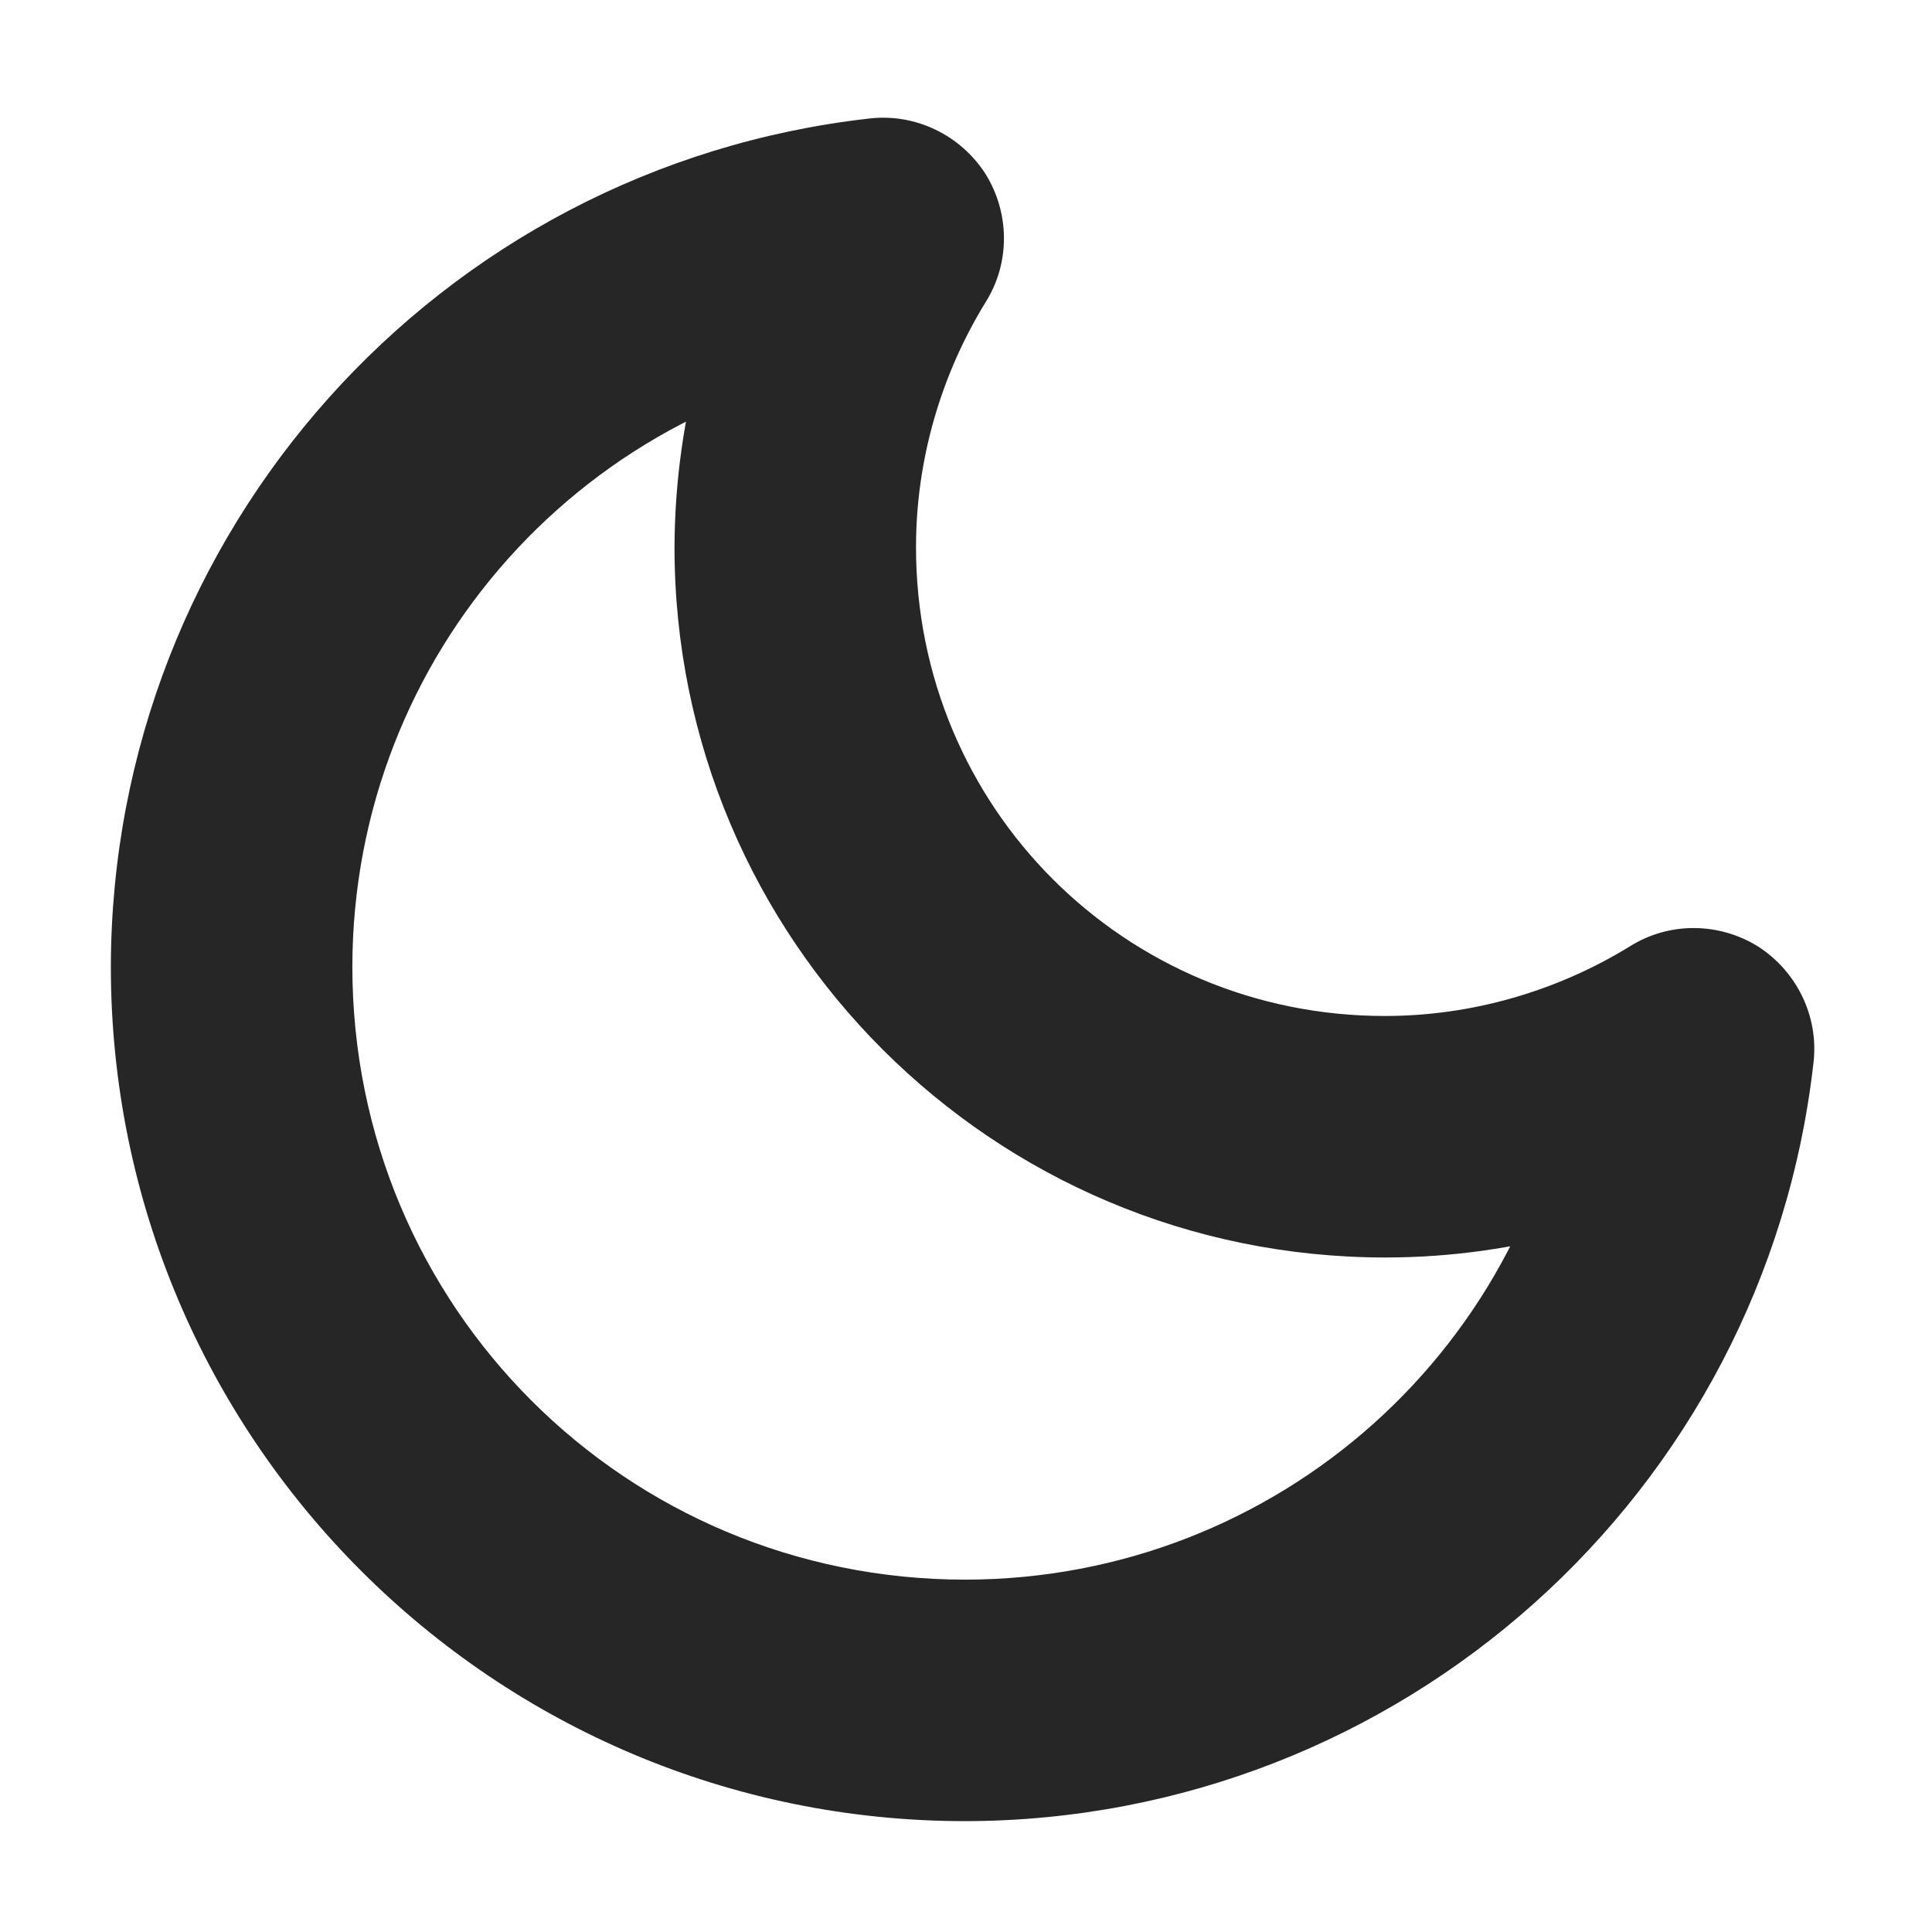
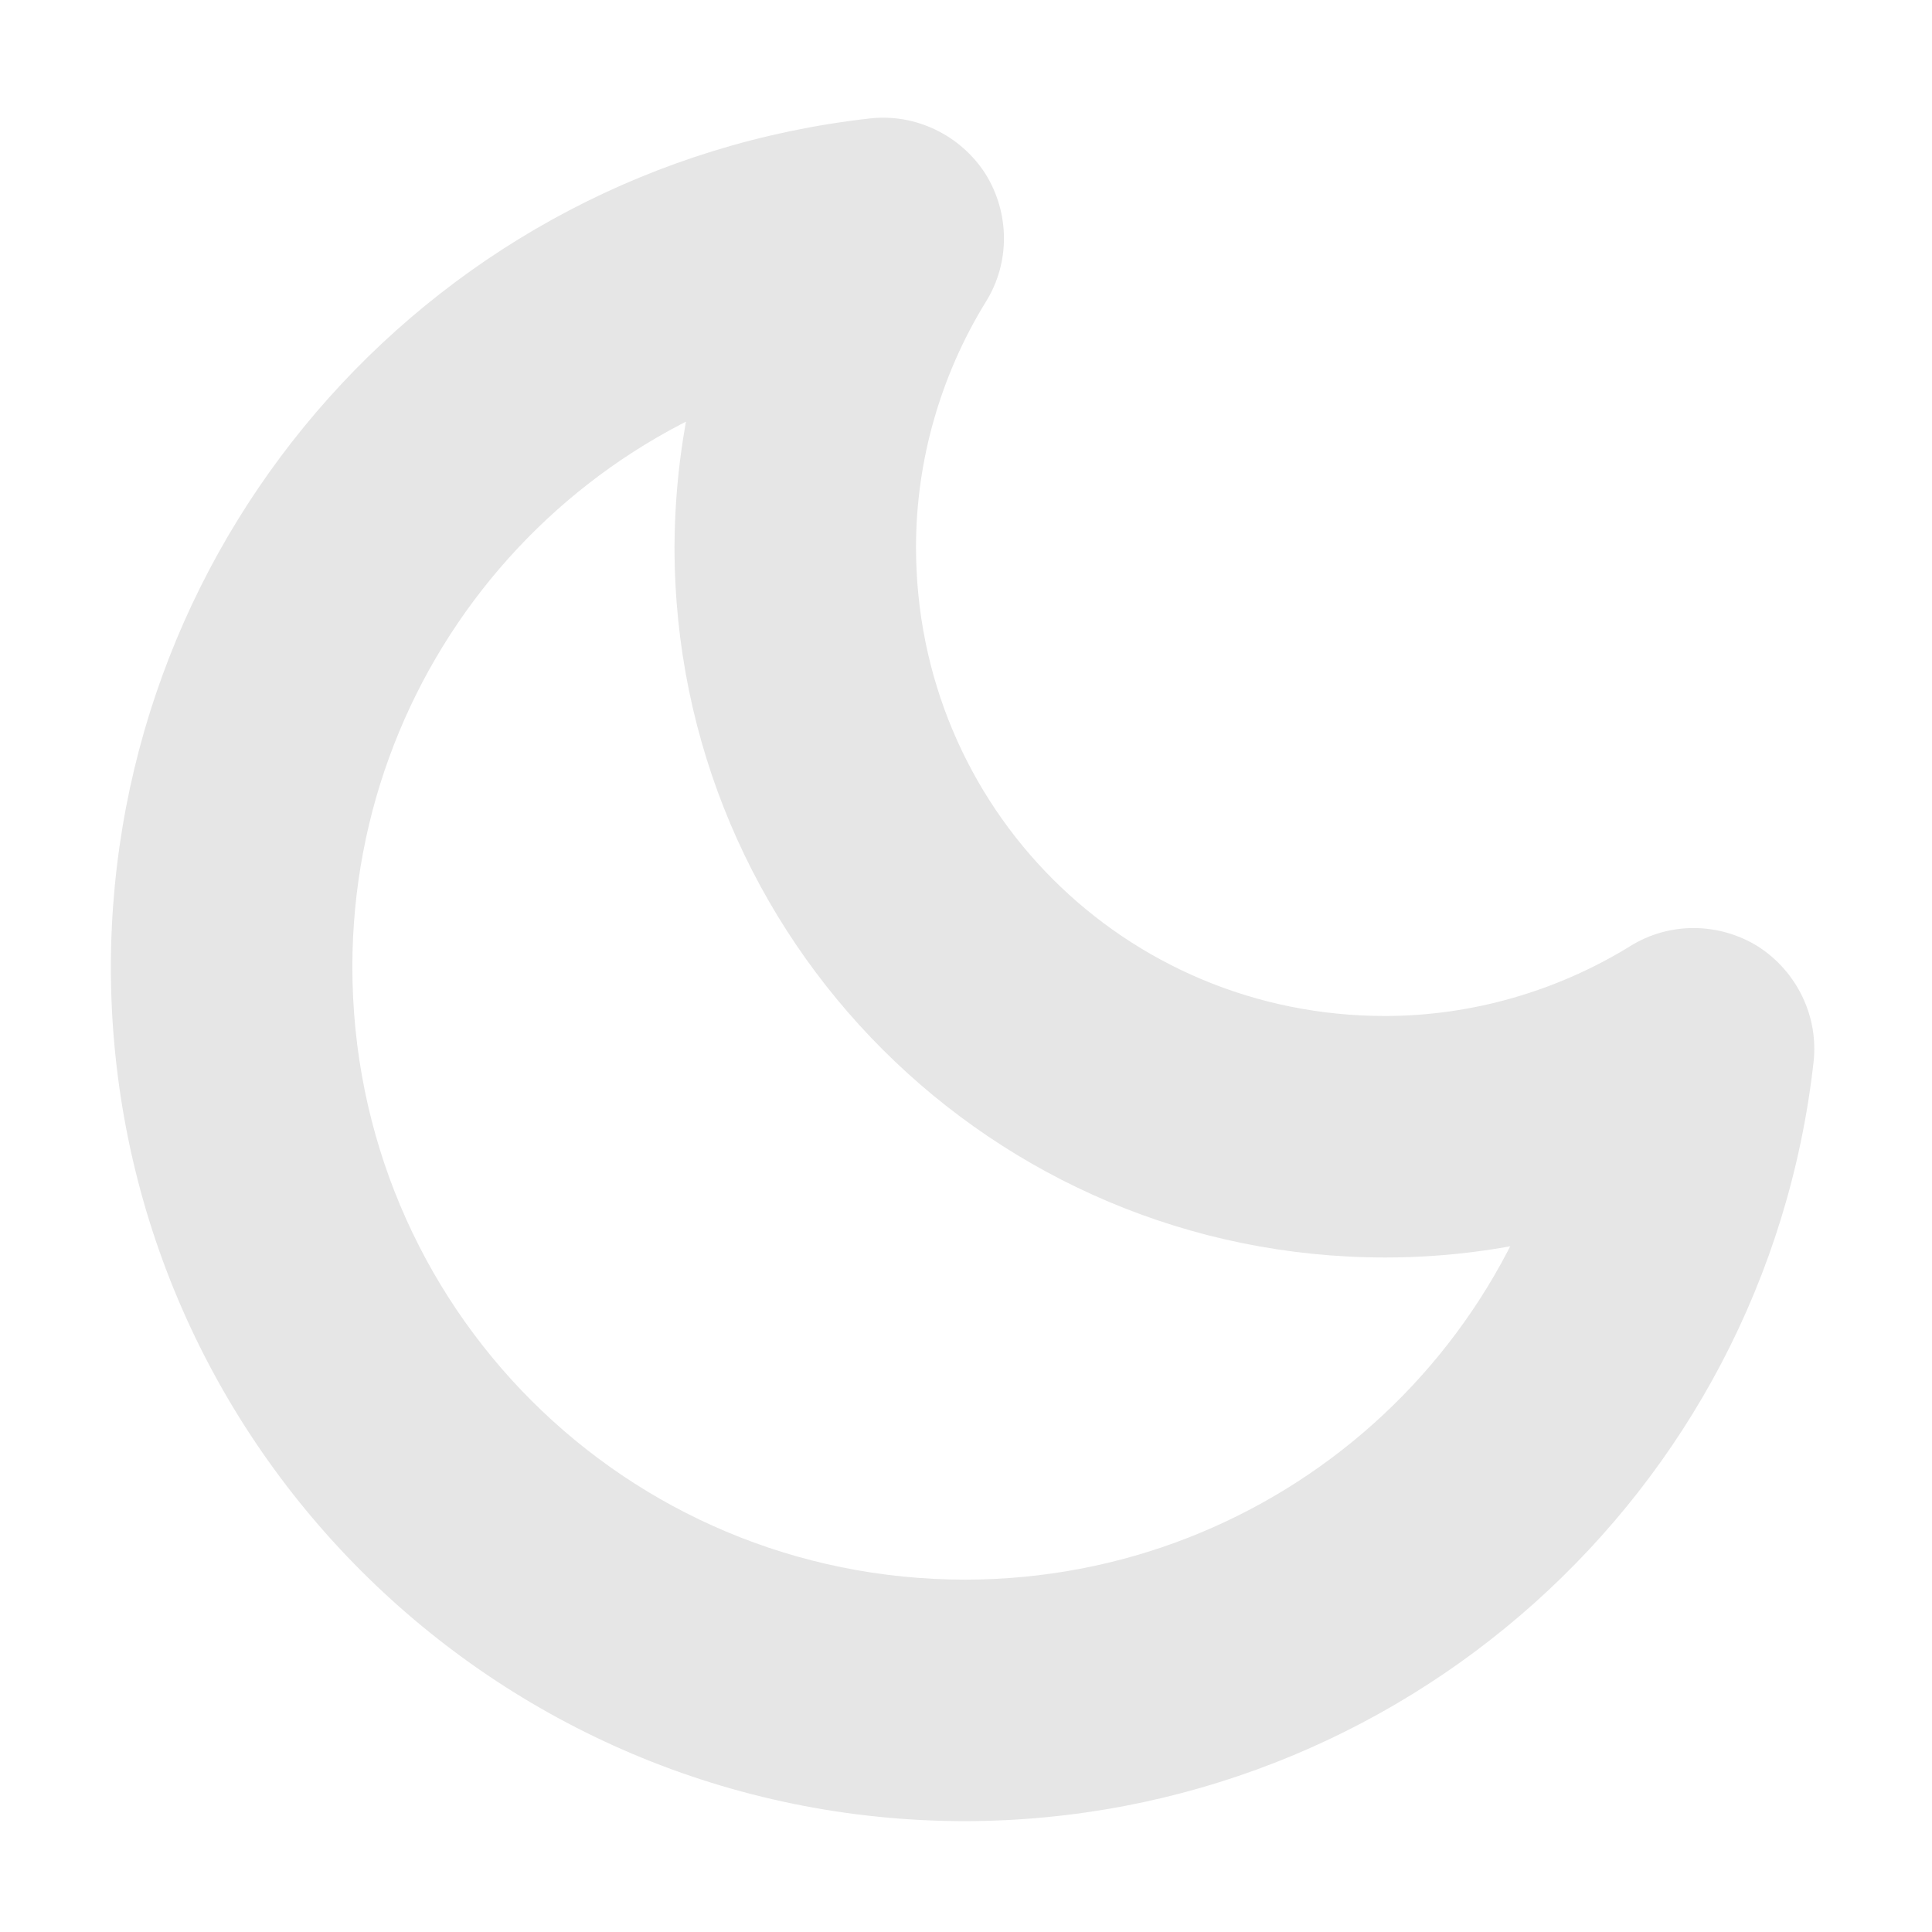
<svg xmlns="http://www.w3.org/2000/svg" height="16px" viewBox="0 0 16 16" width="16px">
-   <path d="m 0.918 8.004 c 0 3.91 3.168 7.078 7.078 7.078 c 3.598 -0.008 6.621 -2.711 7.023 -6.285 c 0.043 -0.379 -0.137 -0.75 -0.457 -0.957 c -0.324 -0.203 -0.738 -0.207 -1.062 -0.004 c -0.609 0.375 -1.316 0.578 -2.031 0.578 c -2.156 0 -3.883 -1.727 -3.883 -3.883 c 0 -0.715 0.203 -1.422 0.578 -2.031 c 0.203 -0.324 0.199 -0.738 -0.004 -1.062 c -0.207 -0.32 -0.578 -0.5 -0.957 -0.457 c -3.574 0.402 -6.277 3.426 -6.285 7.023 z m 4.668 -3.473 c 0 3.25 2.633 5.883 5.887 5.883 c 1.086 0 2.152 -0.305 3.078 -0.879 l -1.52 -0.961 c -0.289 2.57 -2.449 4.504 -5.035 4.508 c -2.816 0 -5.078 -2.262 -5.078 -5.078 c 0.004 -2.586 1.938 -4.746 4.508 -5.035 l -0.961 -1.52 c -0.574 0.926 -0.875 1.992 -0.879 3.082 z m 0 0" fill="#262626" />
+   <path d="m 0.918 8.004 c 0 3.91 3.168 7.078 7.078 7.078 c 3.598 -0.008 6.621 -2.711 7.023 -6.285 c 0.043 -0.379 -0.137 -0.75 -0.457 -0.957 c -0.324 -0.203 -0.738 -0.207 -1.062 -0.004 c -0.609 0.375 -1.316 0.578 -2.031 0.578 c -2.156 0 -3.883 -1.727 -3.883 -3.883 c 0 -0.715 0.203 -1.422 0.578 -2.031 c 0.203 -0.324 0.199 -0.738 -0.004 -1.062 c -0.207 -0.32 -0.578 -0.5 -0.957 -0.457 c -3.574 0.402 -6.277 3.426 -6.285 7.023 z m 4.668 -3.473 c 0 3.25 2.633 5.883 5.887 5.883 c 1.086 0 2.152 -0.305 3.078 -0.879 l -1.52 -0.961 c -0.289 2.57 -2.449 4.504 -5.035 4.508 c -2.816 0 -5.078 -2.262 -5.078 -5.078 c 0.004 -2.586 1.938 -4.746 4.508 -5.035 l -0.961 -1.52 c -0.574 0.926 -0.875 1.992 -0.879 3.082 z m 0 0" fill="#e6e6e6" />
</svg>
